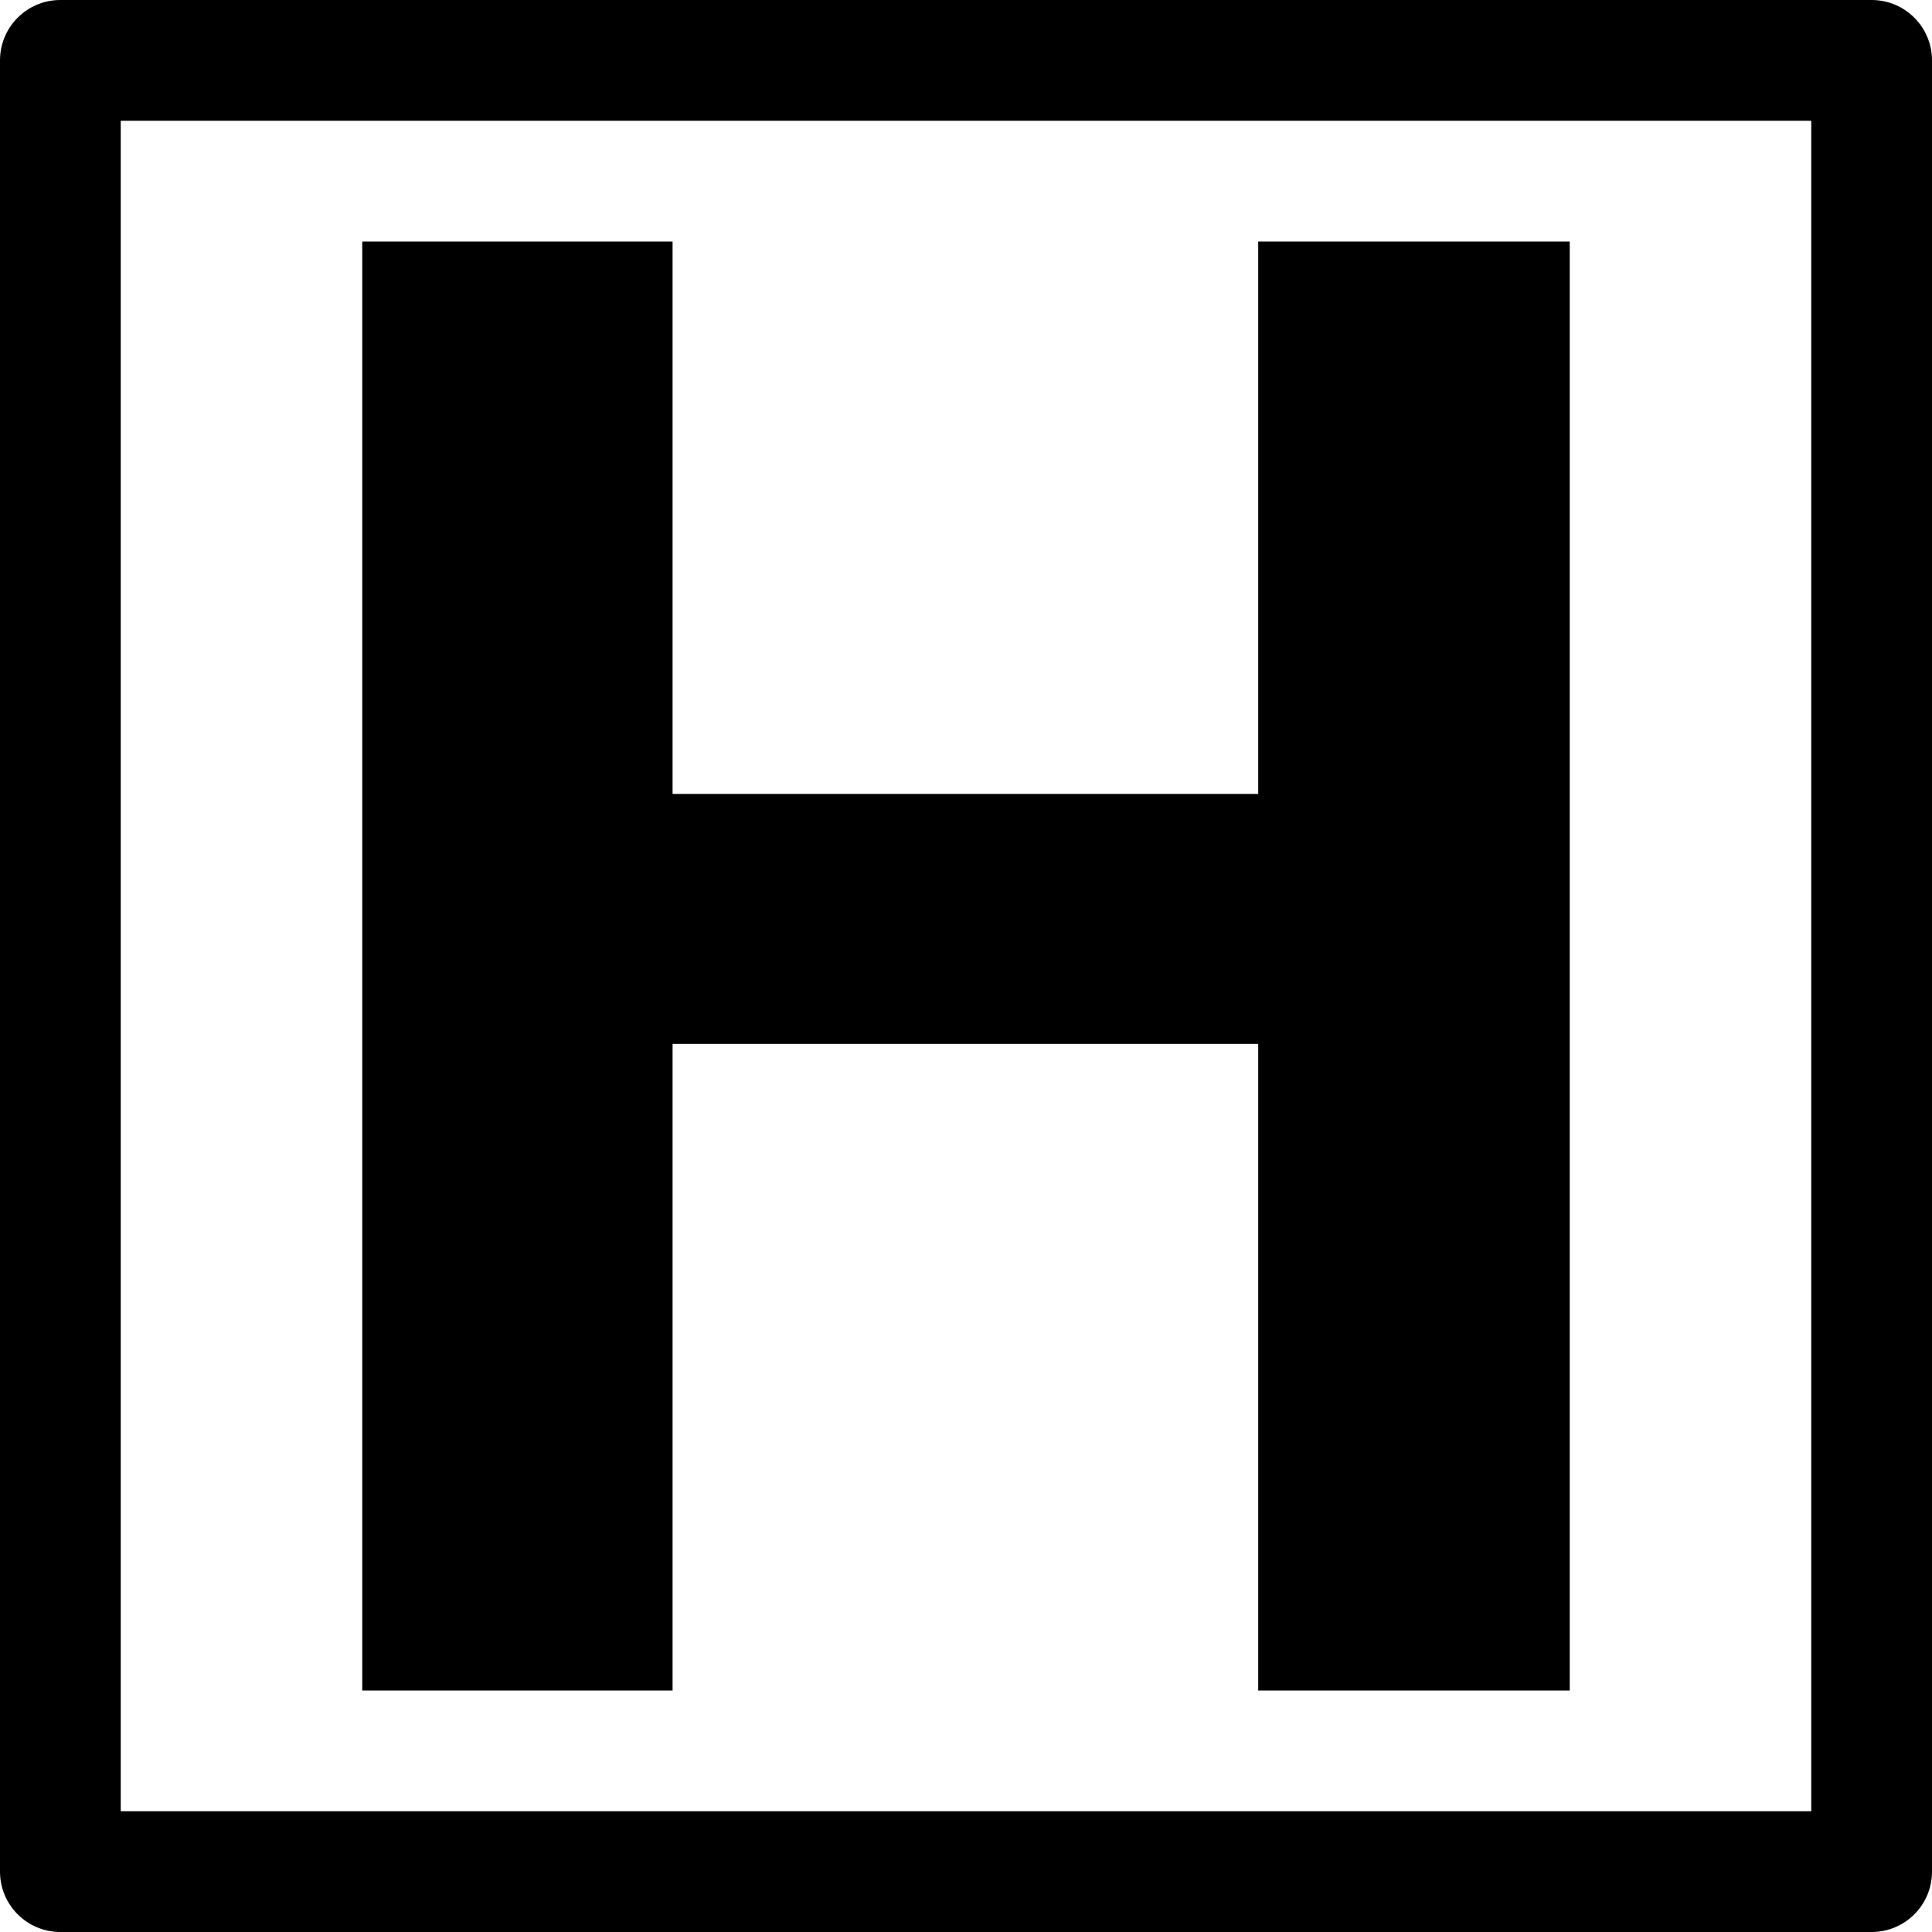
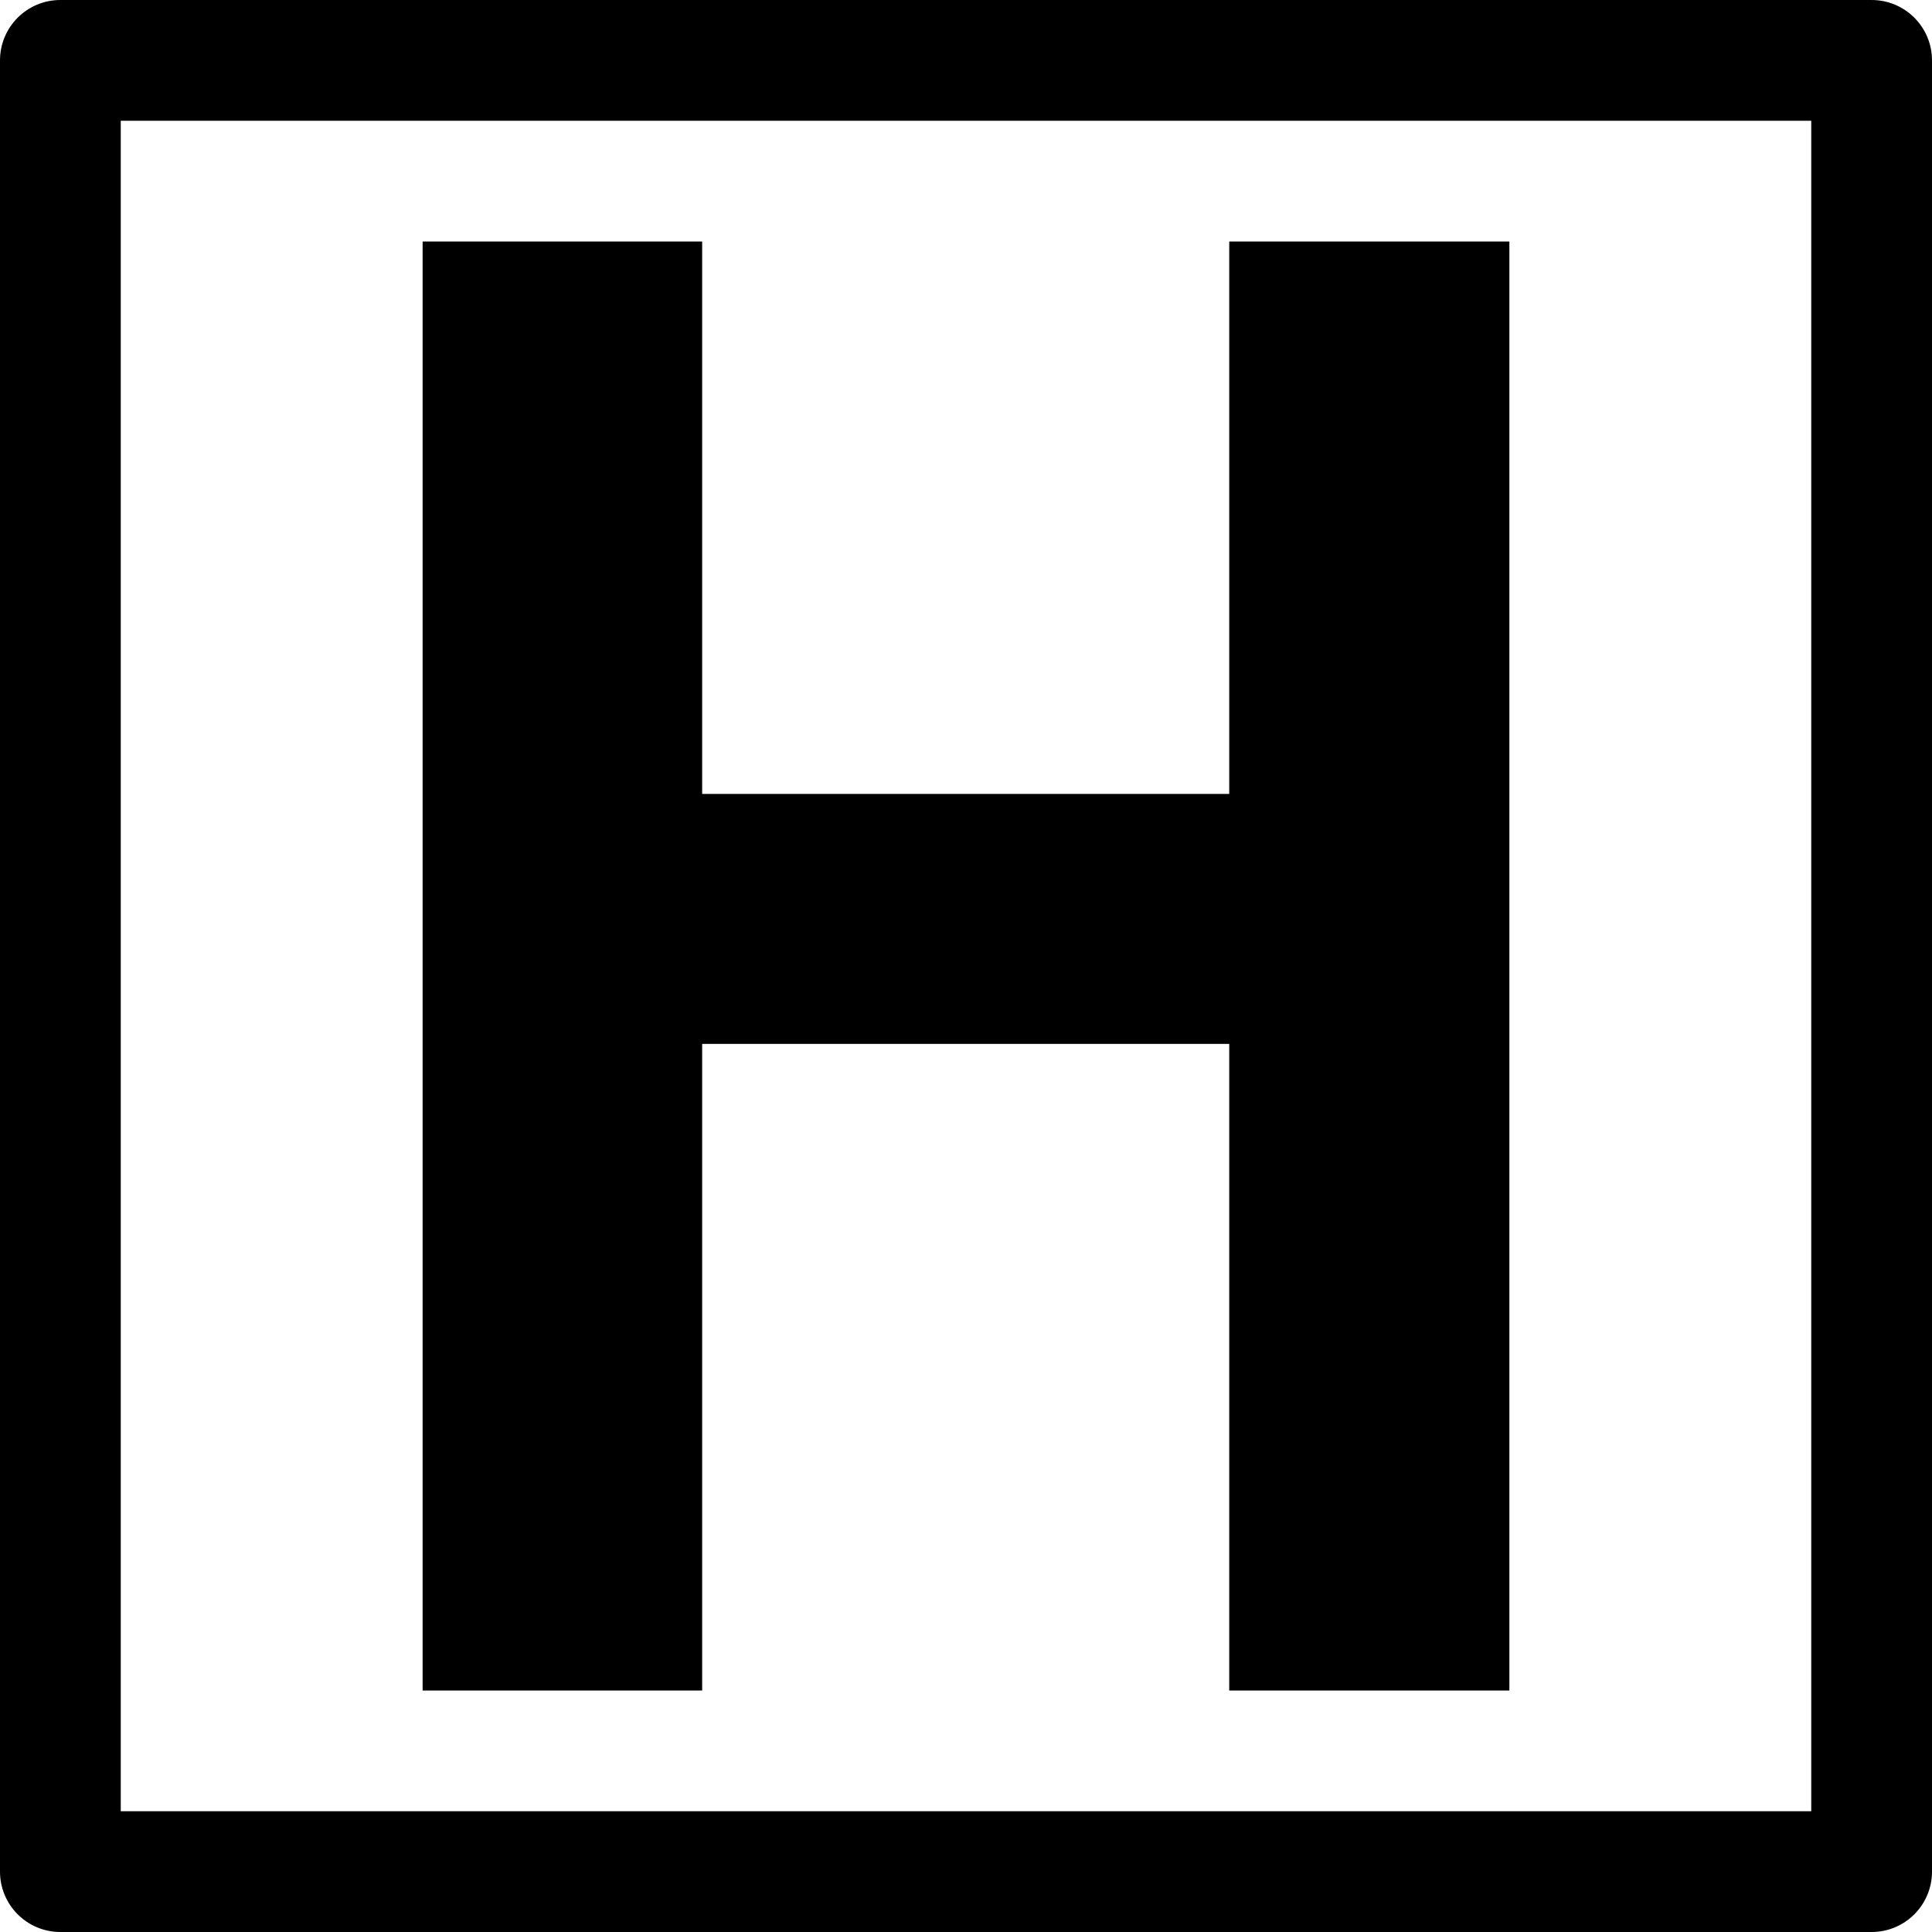
<svg xmlns="http://www.w3.org/2000/svg" viewBox="0 0 32 32">
  <path d="M0 0h32v32H0z" fill="none" />
-   <path d="M31 0a1 1 0 0 1 1 1v30a1 1 0 0 1-1 1H1a1 1 0 0 1-1-1V1a1 1 0 0 1 1-1zm-1 2H2v28h28zm-4 26V4h-5.16v9.15h-9.7V4H6v24h5.14V17.29h9.7V28z" />
+   <path d="M31 0a1 1 0 0 1 1 1v30a1 1 0 0 1-1 1H1a1 1 0 0 1-1-1V1a1 1 0 0 1 1-1zm-1 2H2v28h28zm-5 26V4h-4.64v9.15h-8.73V4H7v24h4.63V17.29h8.73V28z" />
</svg>
